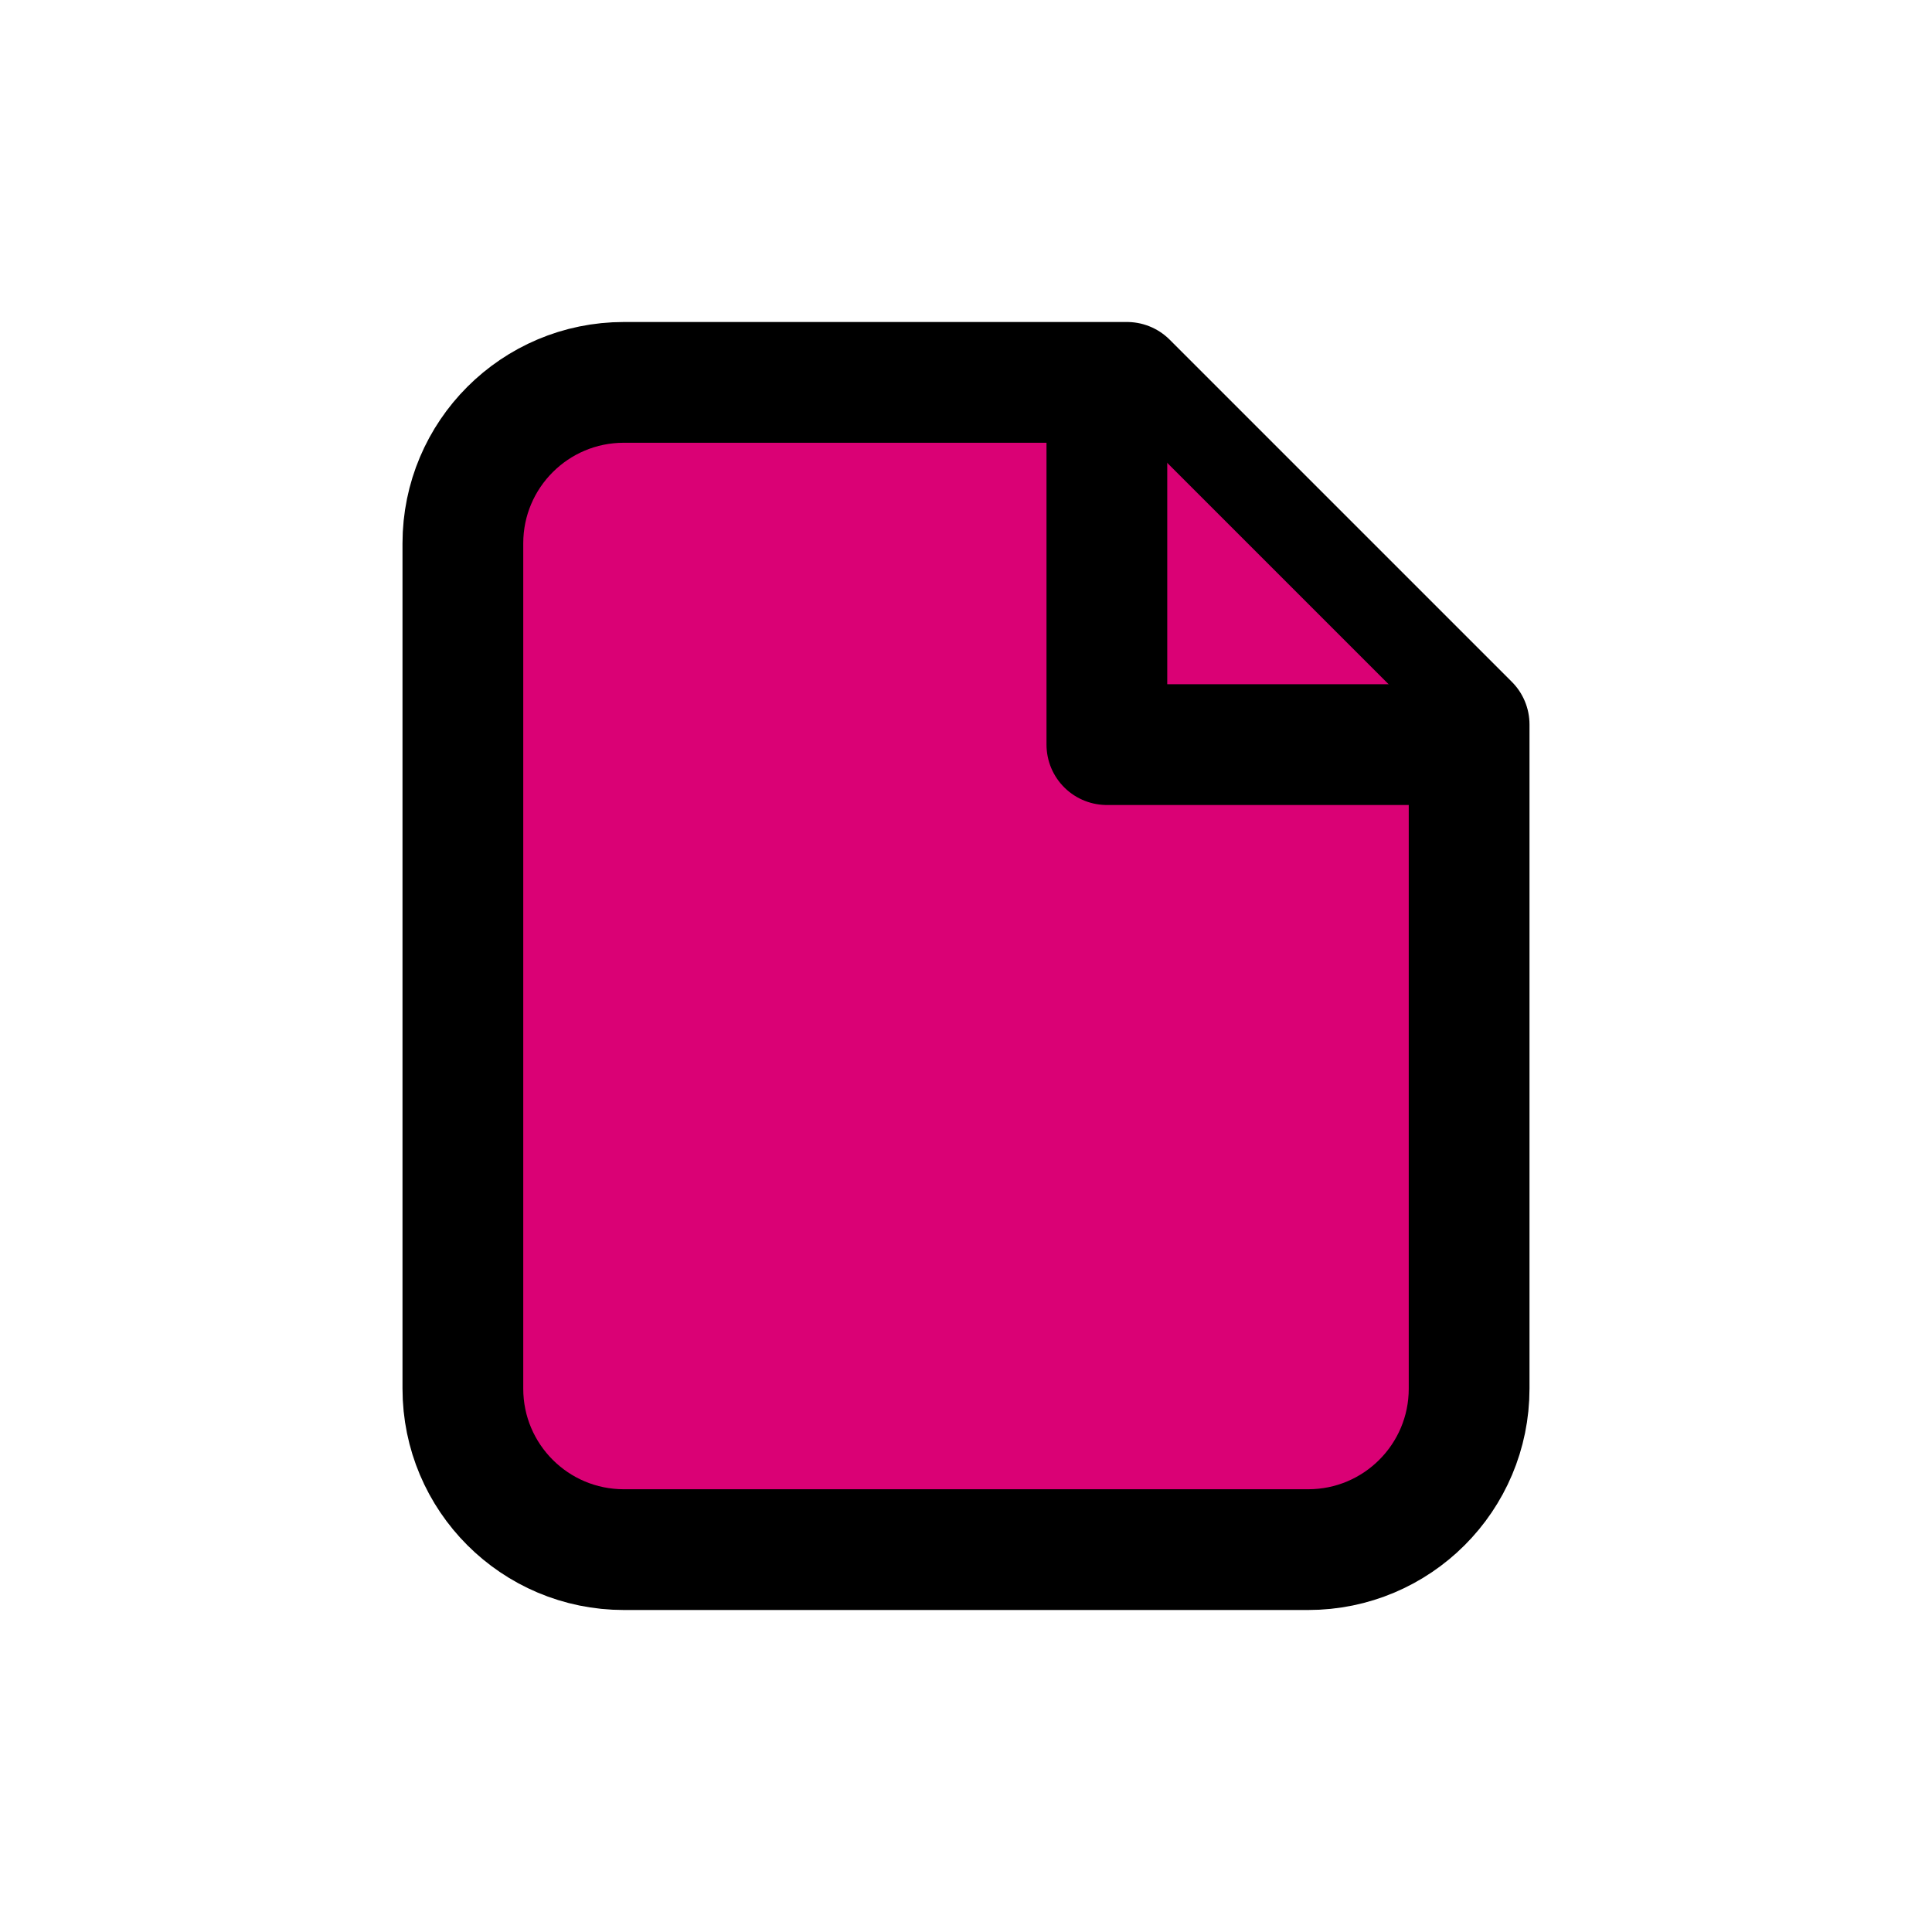
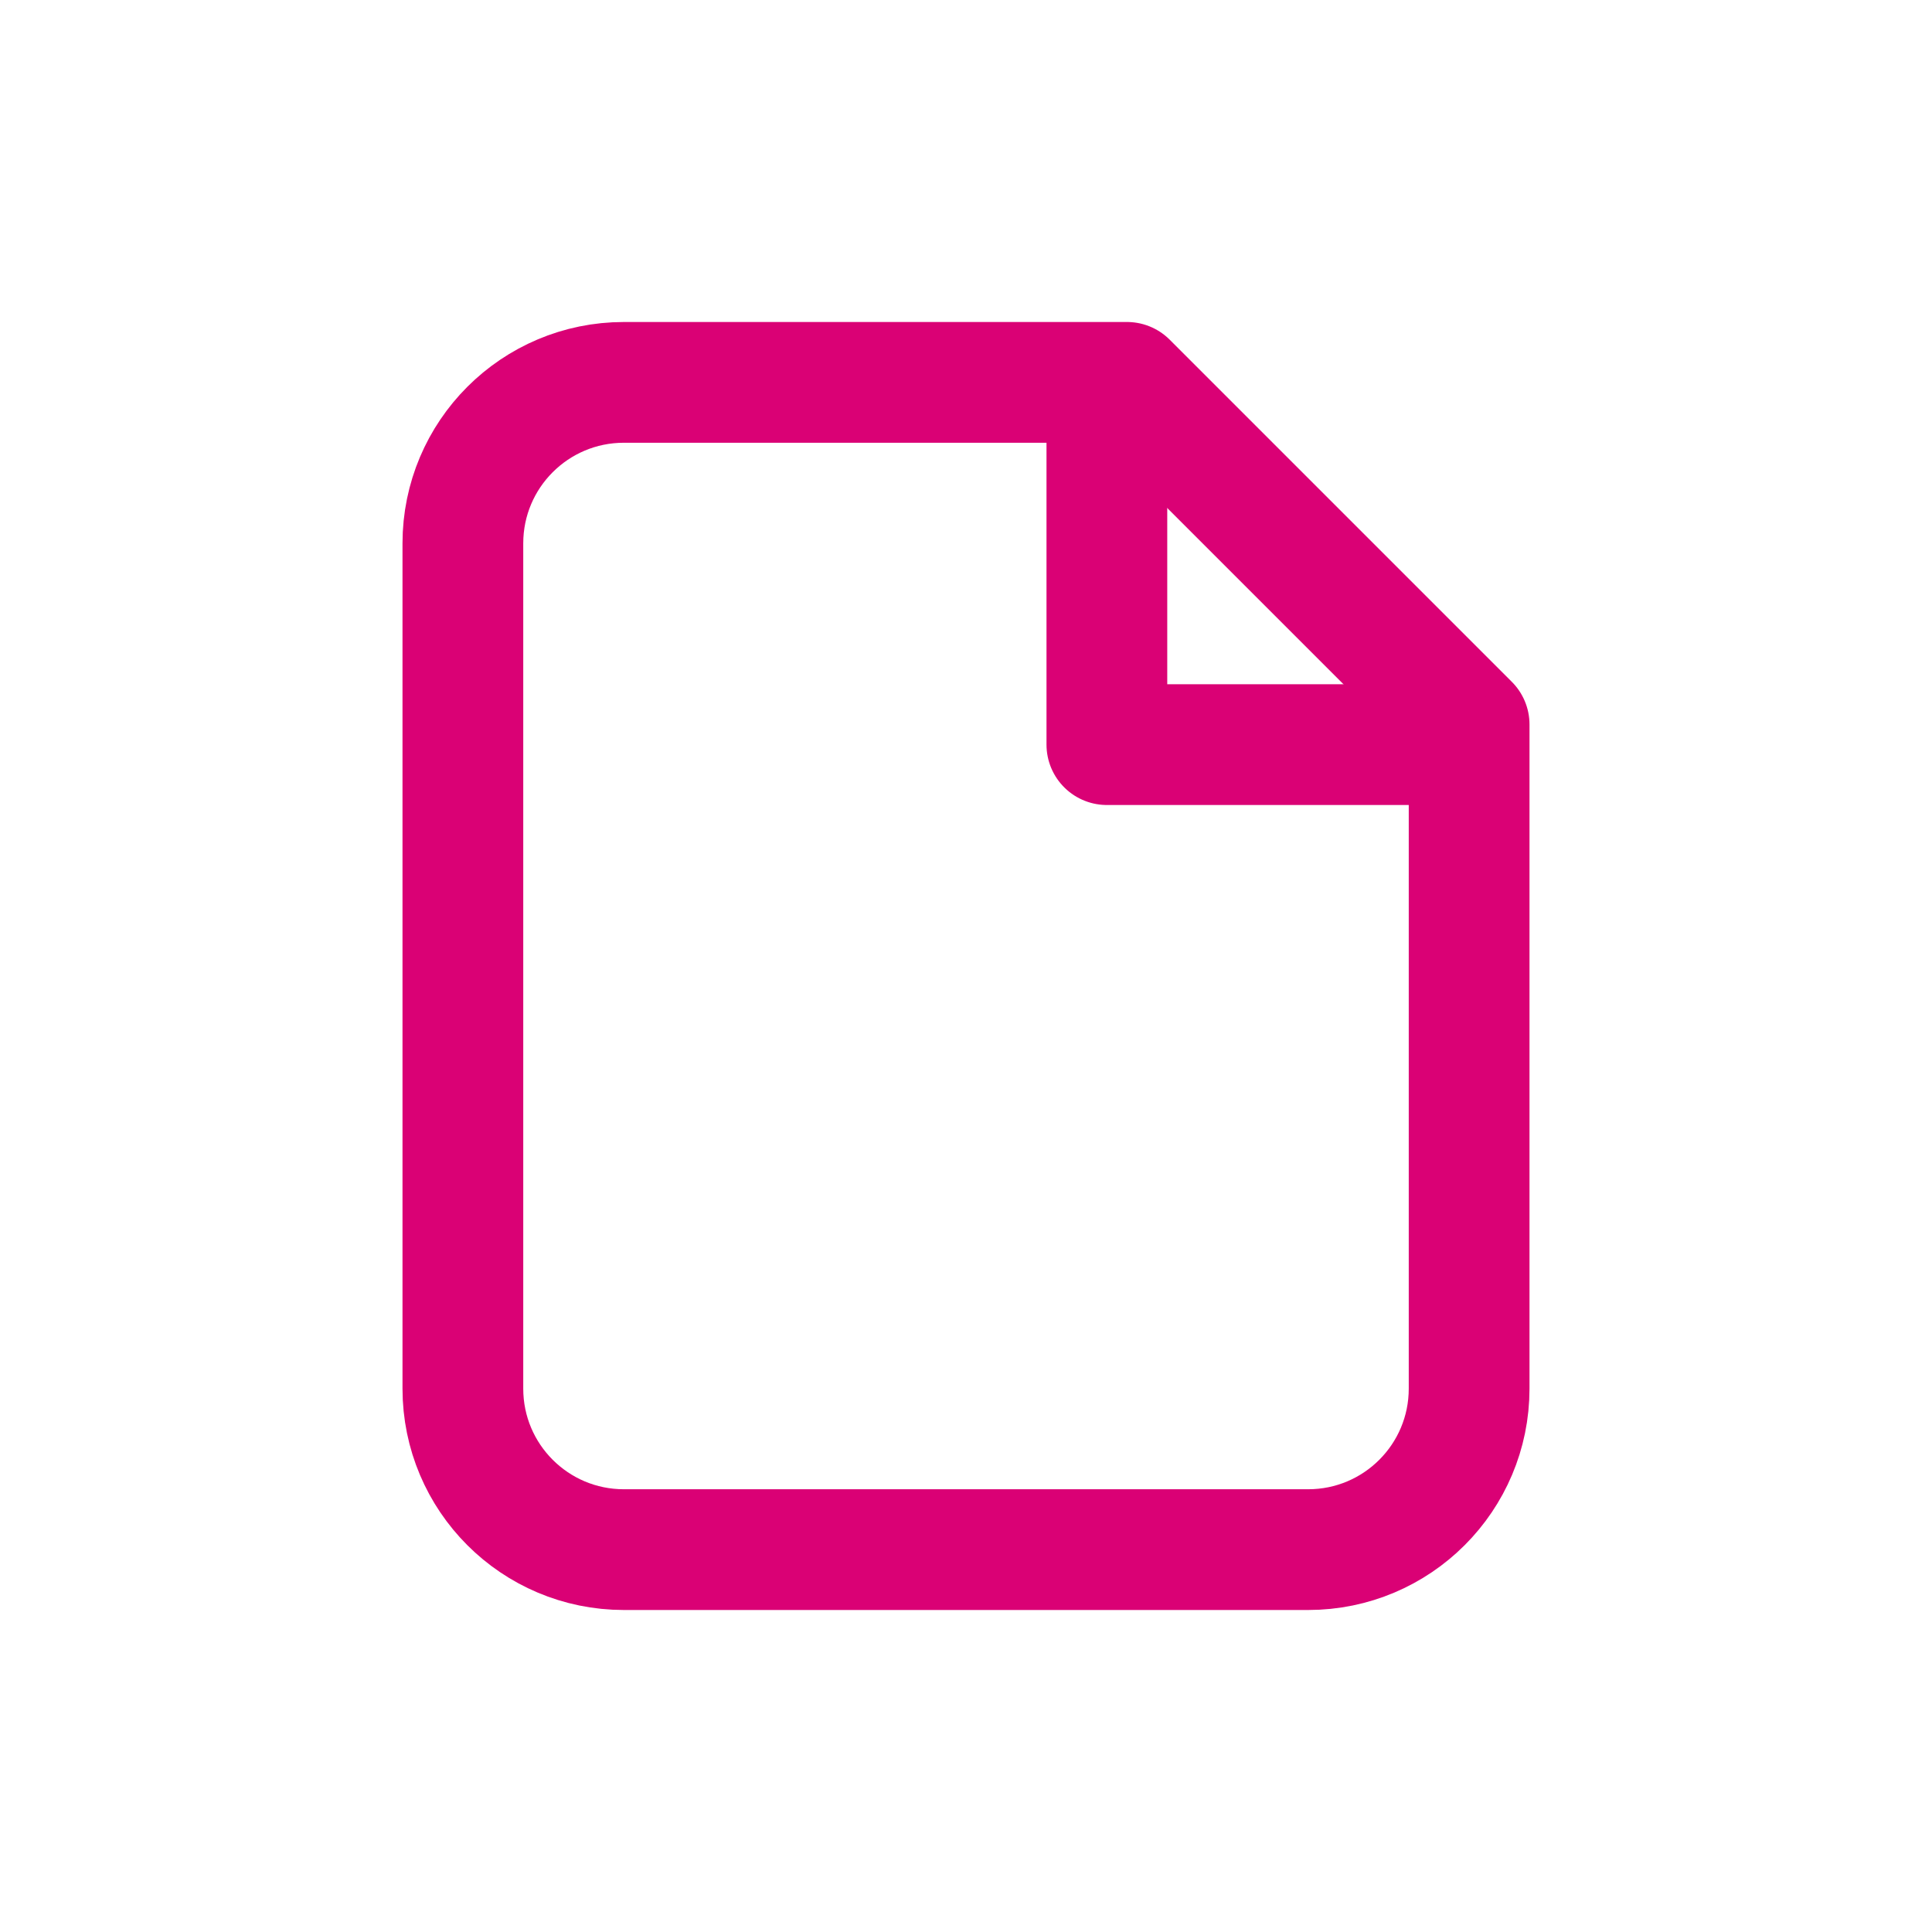
- <svg width="24" height="24" fill="#DA0175" viewBox="0 0 24 24">
-   <path stroke="currentColor" stroke-linecap="round" stroke-linejoin="round" stroke-width="1.5" d="M7.75 19.25H16.25C17.355 19.25 18.25 18.355 18.25 17.25V9L14 4.75H7.75C6.645 4.75 5.75 5.645 5.75 6.75V17.25C5.75 18.355 6.645 19.25 7.75 19.25Z" />
-   <path stroke="currentColor" stroke-linecap="round" stroke-linejoin="round" stroke-width="1.5" d="M18 9.25H13.75V5" />
+ <svg xmlns="http://www.w3.org/2000/svg" width="24" height="24" fill="none" viewBox="0 0 24 24">
+   <path stroke="#DA0175" stroke-linecap="round" stroke-linejoin="round" stroke-width="1.5" d="M7.75 19.25H16.25C17.355 19.25 18.25 18.355 18.25 17.25V9L14 4.75H7.75C6.645 4.75 5.75 5.645 5.75 6.75V17.25C5.75 18.355 6.645 19.25 7.75 19.25Z" />
+   <path stroke="#DA0175" stroke-linecap="round" stroke-linejoin="round" stroke-width="1.5" d="M18 9.25H13.75V5" />
</svg>
